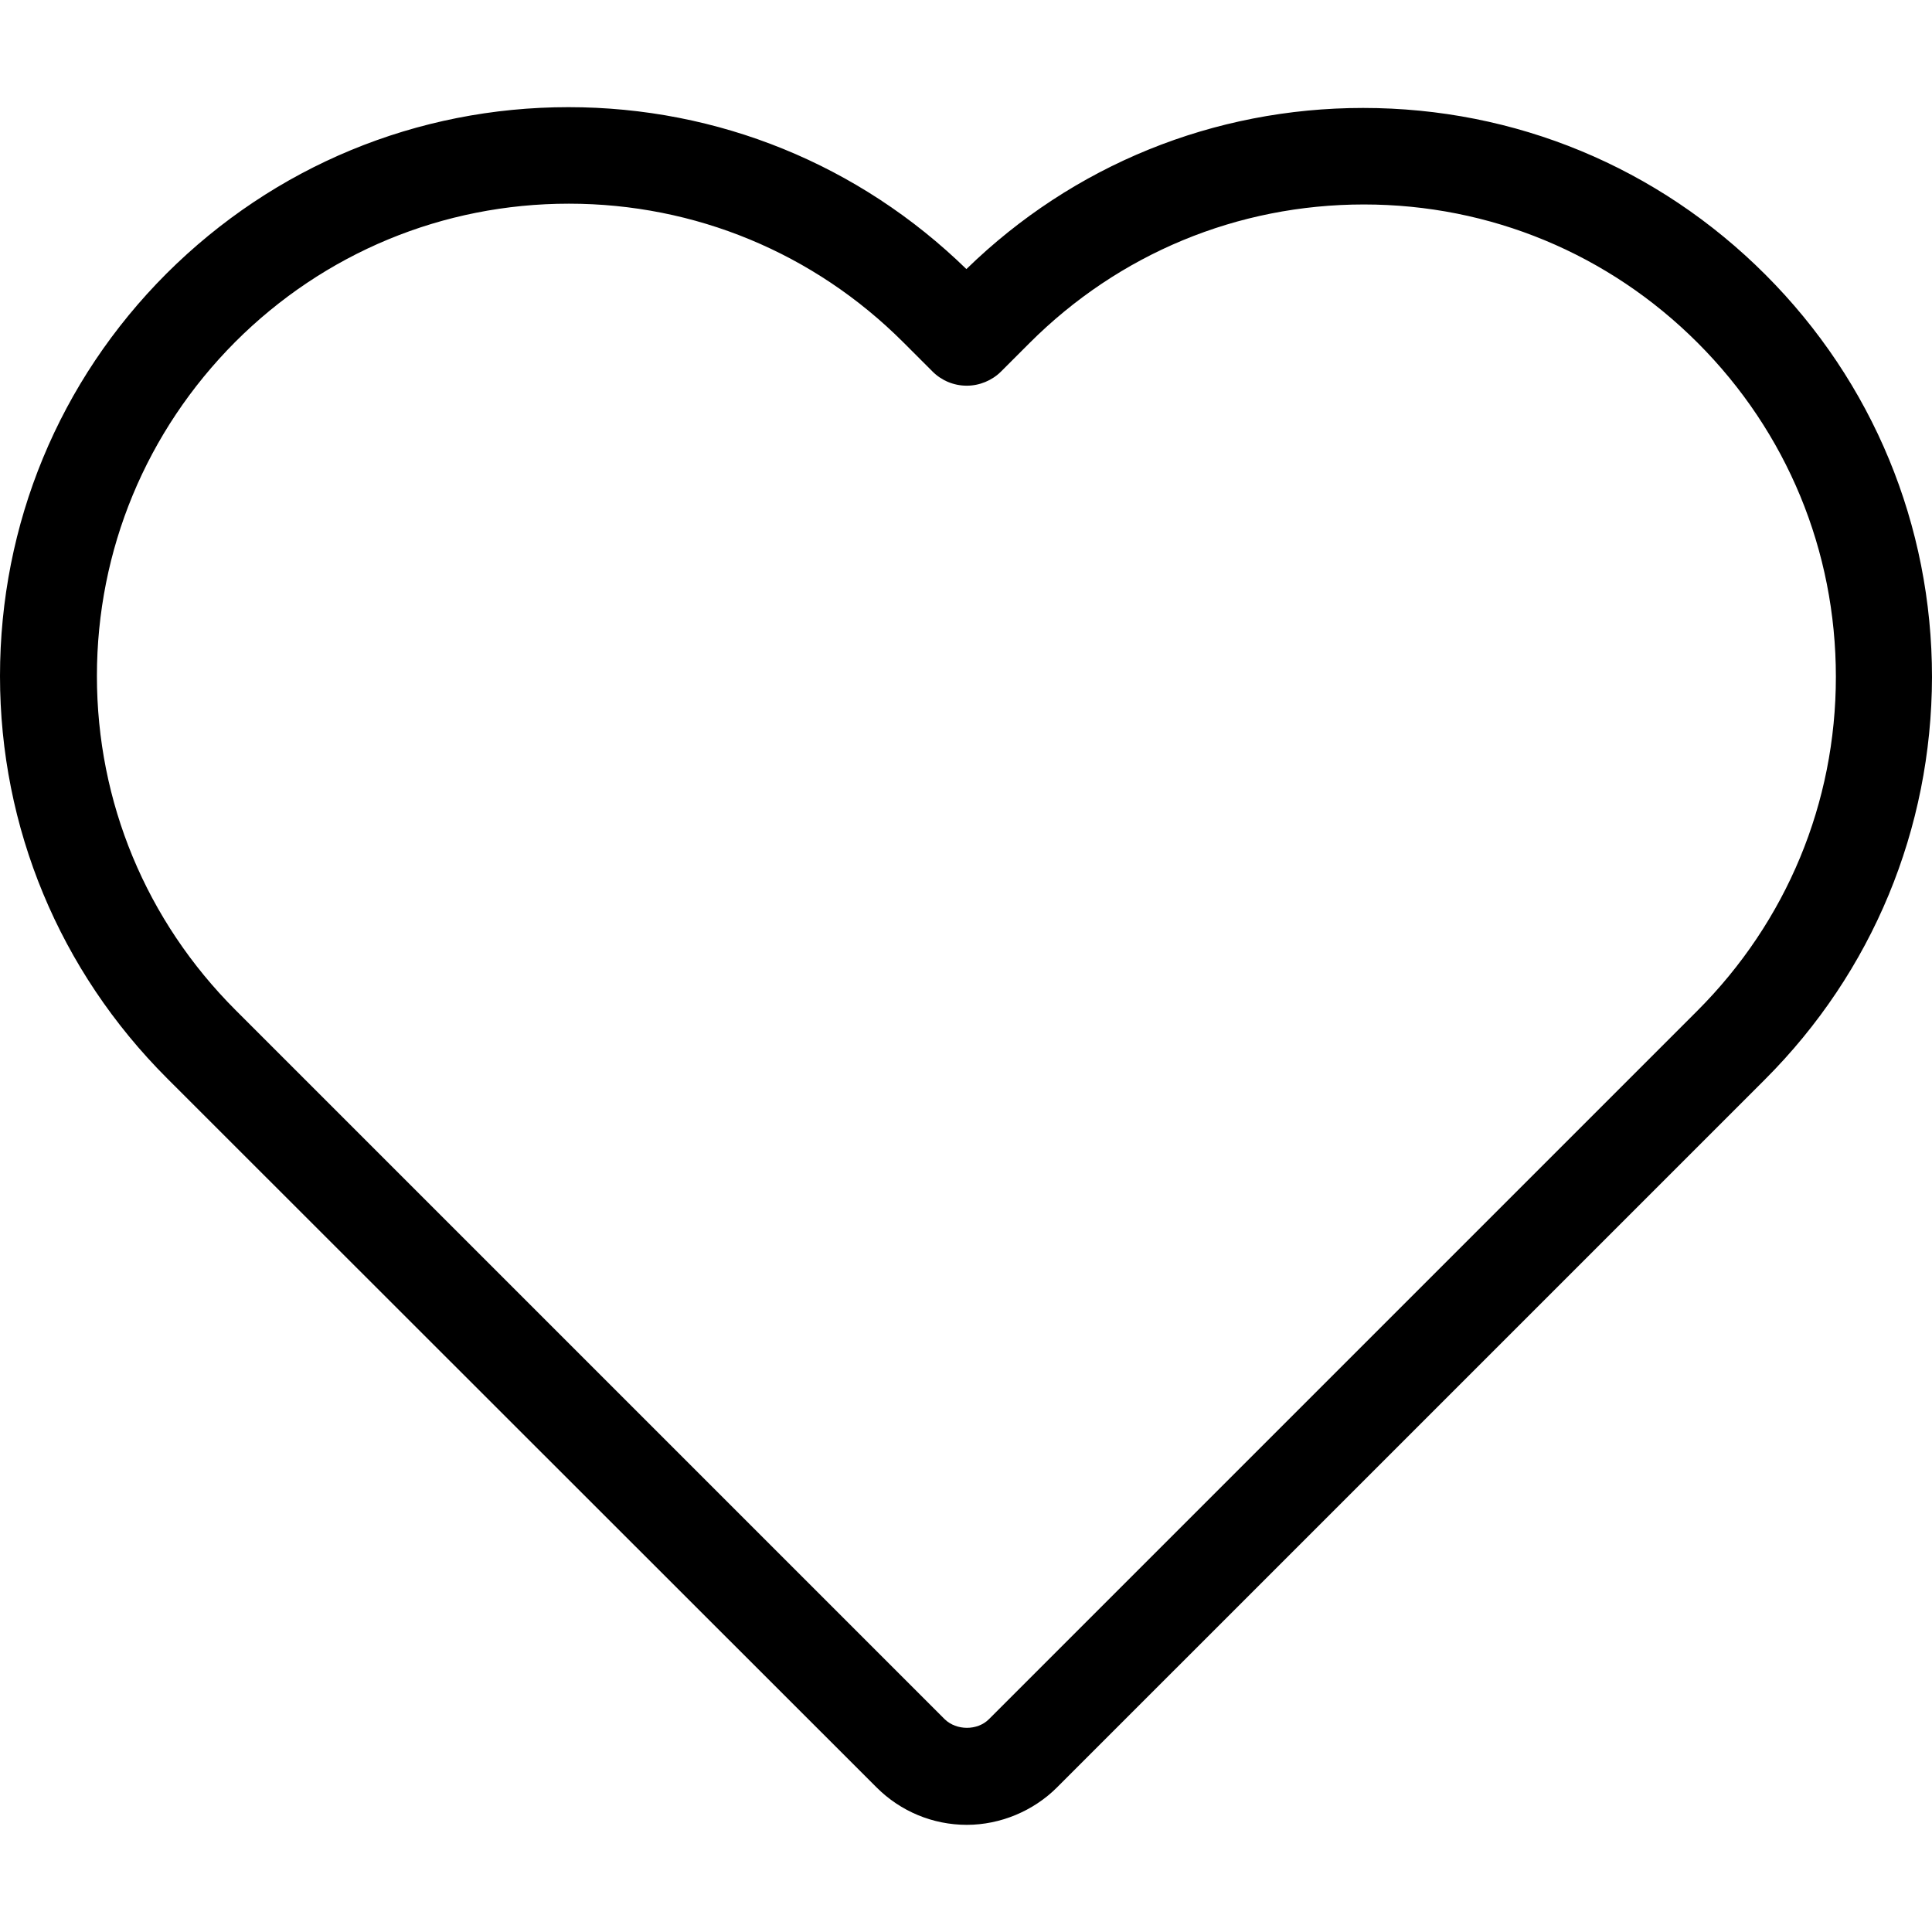
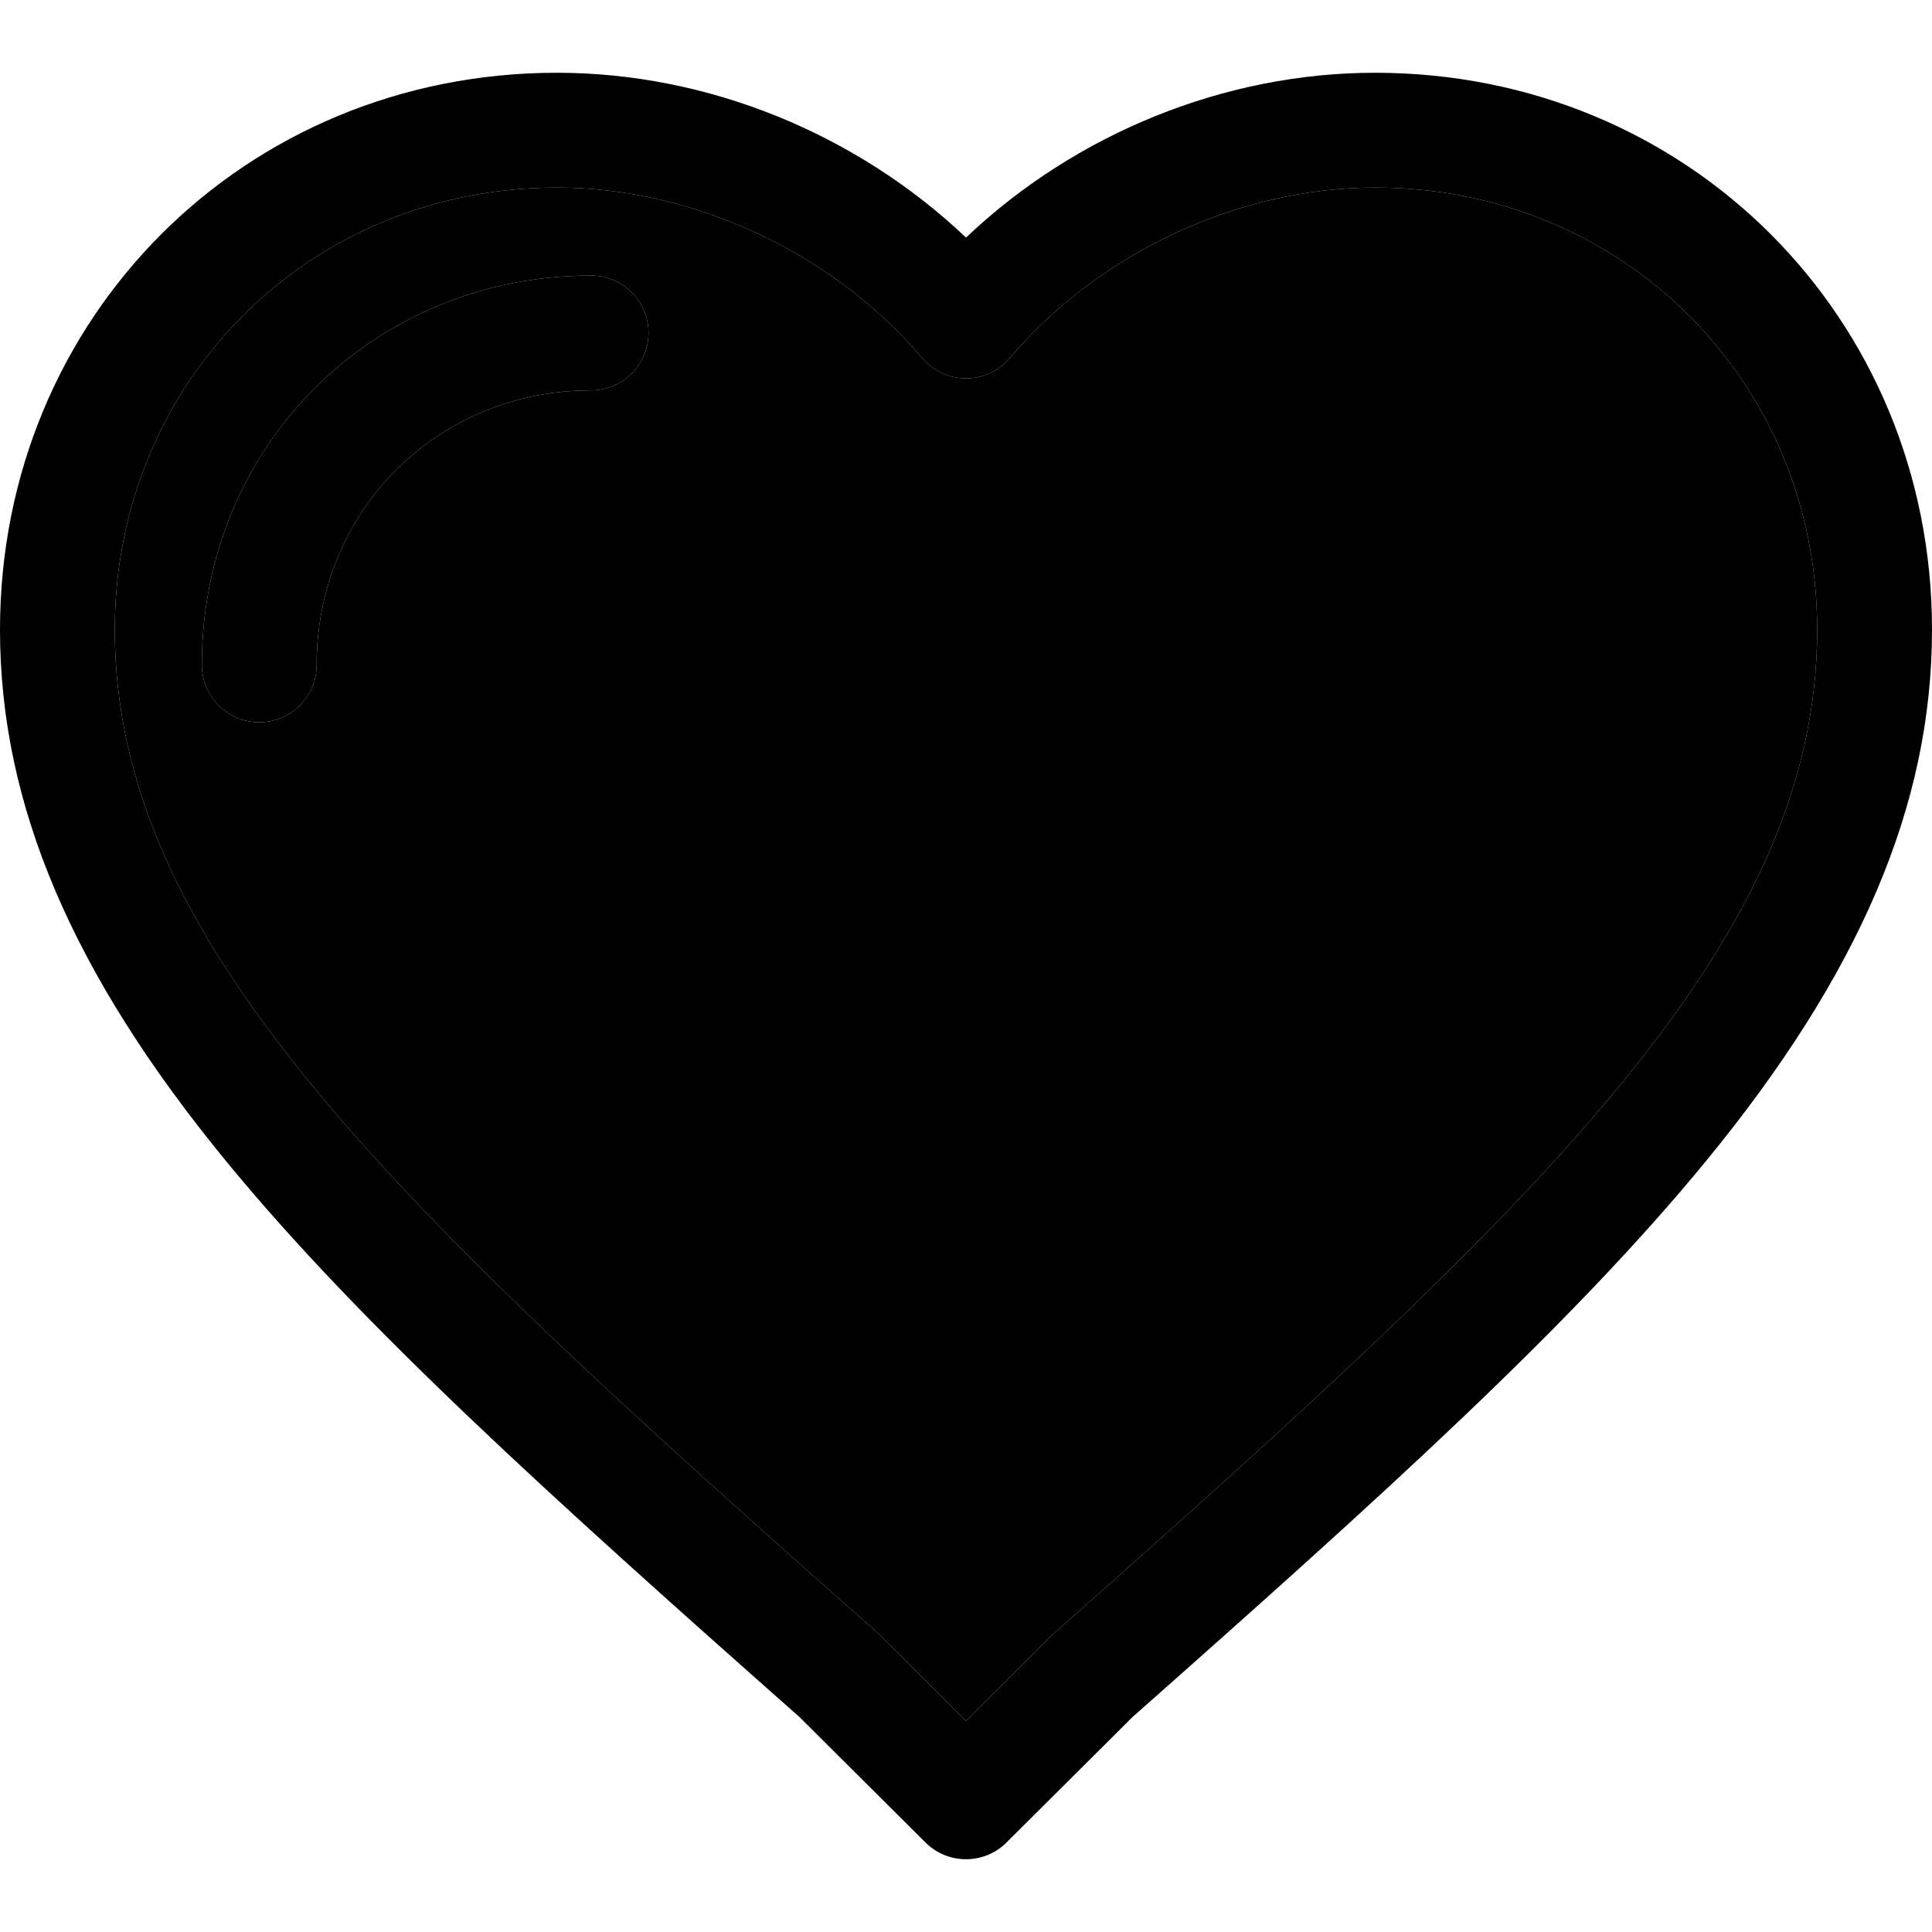
- <svg xmlns="http://www.w3.org/2000/svg" version="1.1" id="Capa_1" x="0px" y="0px" viewBox="0 0 490.4 490.4" xml:space="preserve">
+ <svg xmlns="http://www.w3.org/2000/svg" version="1.1" id="Capa_1" x="0px" y="0px" viewBox="0 0 403.926 403.926" style="enable-background:new 0 0 403.926 403.926;" xml:space="preserve">
  <g>
    <g>
-       <path d="M222.5,453.7c6.1,6.1,14.3,9.5,22.9,9.5c8.5,0,16.9-3.5,22.9-9.5L448,274c27.3-27.3,42.3-63.6,42.4-102.1    c0-38.6-15-74.9-42.3-102.2S384.6,27.4,346,27.4c-37.9,0-73.6,14.5-100.7,40.9c-27.2-26.5-63-41.1-101-41.1    c-38.5,0-74.7,15-102,42.2C15,96.7,0,133,0,171.6c0,38.5,15.1,74.8,42.4,102.1L222.5,453.7z M59.7,86.8    c22.6-22.6,52.7-35.1,84.7-35.1s62.2,12.5,84.9,35.2l7.4,7.4c2.3,2.3,5.4,3.6,8.7,3.6l0,0c3.2,0,6.4-1.3,8.7-3.6l7.2-7.2    c22.7-22.7,52.8-35.2,84.9-35.2c32,0,62.1,12.5,84.7,35.1c22.7,22.7,35.1,52.8,35.1,84.8s-12.5,62.1-35.2,84.8L251,436.4    c-2.9,2.9-8.2,2.9-11.2,0l-180-180c-22.7-22.7-35.2-52.8-35.2-84.8C24.6,139.6,37.1,109.5,59.7,86.8z" />
+       <path d="M287.484,39.213c-28.49,0-57.75,13.659-76.359,35.648c-2.281,2.694-5.631,4.248-9.16,4.248    c-0.002,0-0.002,0-0.002,0c-3.529-0.001-6.881-1.555-9.16-4.249c-18.6-21.988-47.865-35.647-76.371-35.647    C64.6,39.213,24,79.818,24,131.655c0,65.427,57.559,119.545,159.293,209.567c0.176,0.155,0.348,0.316,0.514,0.482l18.156,18.074    l18.152-18.074c0.168-0.166,0.34-0.327,0.516-0.483c101.736-90.008,159.295-144.119,159.295-209.566    C379.926,79.818,339.32,39.213,287.484,39.213z M123.584,81.611c-32.178,0-57.383,25.209-57.383,57.392c0,6.628-5.373,12-12,12    c-6.627,0-12-5.372-12-12c0-45.64,35.748-81.392,81.383-81.392c6.627,0,12,5.373,12,12    C135.584,76.239,130.211,81.611,123.584,81.611z" />
+       <path style="fill:#000;" d="M287.484,15.213c-31.475,0-62.566,12.689-85.52,34.454c-22.945-21.764-54.045-34.454-85.533-34.454    C51.143,15.213,0,66.361,0,131.655c0,36.542,15.049,71.882,47.359,111.216c28.187,34.316,67.43,69.778,119.766,116.091    l26.373,26.255c2.342,2.33,5.404,3.496,8.467,3.496s6.125-1.166,8.467-3.497l26.367-26.255    c52.332-46.301,91.57-81.756,119.773-116.09c32.307-39.332,47.354-74.672,47.354-111.216    C403.926,66.361,352.779,15.213,287.484,15.213z M220.631,341.221c-0.176,0.156-0.348,0.317-0.516,0.483l-18.152,18.074    l-18.156-18.074c-0.166-0.166-0.338-0.327-0.514-0.482C81.559,251.2,24,197.081,24,131.655c0-51.837,40.6-92.441,92.432-92.441    c28.506,0,57.771,13.659,76.371,35.647c2.279,2.694,5.631,4.248,9.16,4.249c0,0,0,0,0.002,0c3.529,0,6.879-1.554,9.16-4.248    c18.609-21.989,47.869-35.648,76.359-35.648c51.836,0,92.441,40.604,92.441,92.441    C379.926,197.102,322.367,251.213,220.631,341.221z" />
+       <path style="fill:#000;" d="M123.584,57.611c-45.635,0-81.383,35.752-81.383,81.392c0,6.628,5.373,12,12,12    c6.627,0,12-5.372,12-12c0-32.183,25.205-57.392,57.383-57.392c6.627,0,12-5.372,12-12    C135.584,62.984,130.211,57.611,123.584,57.611z" />
    </g>
  </g>
  <g>
	</g>
  <g>
	</g>
  <g>
	</g>
  <g>
	</g>
  <g>
	</g>
  <g>
	</g>
  <g>
	</g>
  <g>
	</g>
  <g>
	</g>
  <g>
	</g>
  <g>
	</g>
  <g>
	</g>
  <g>
	</g>
  <g>
	</g>
  <g>
	</g>
</svg>
